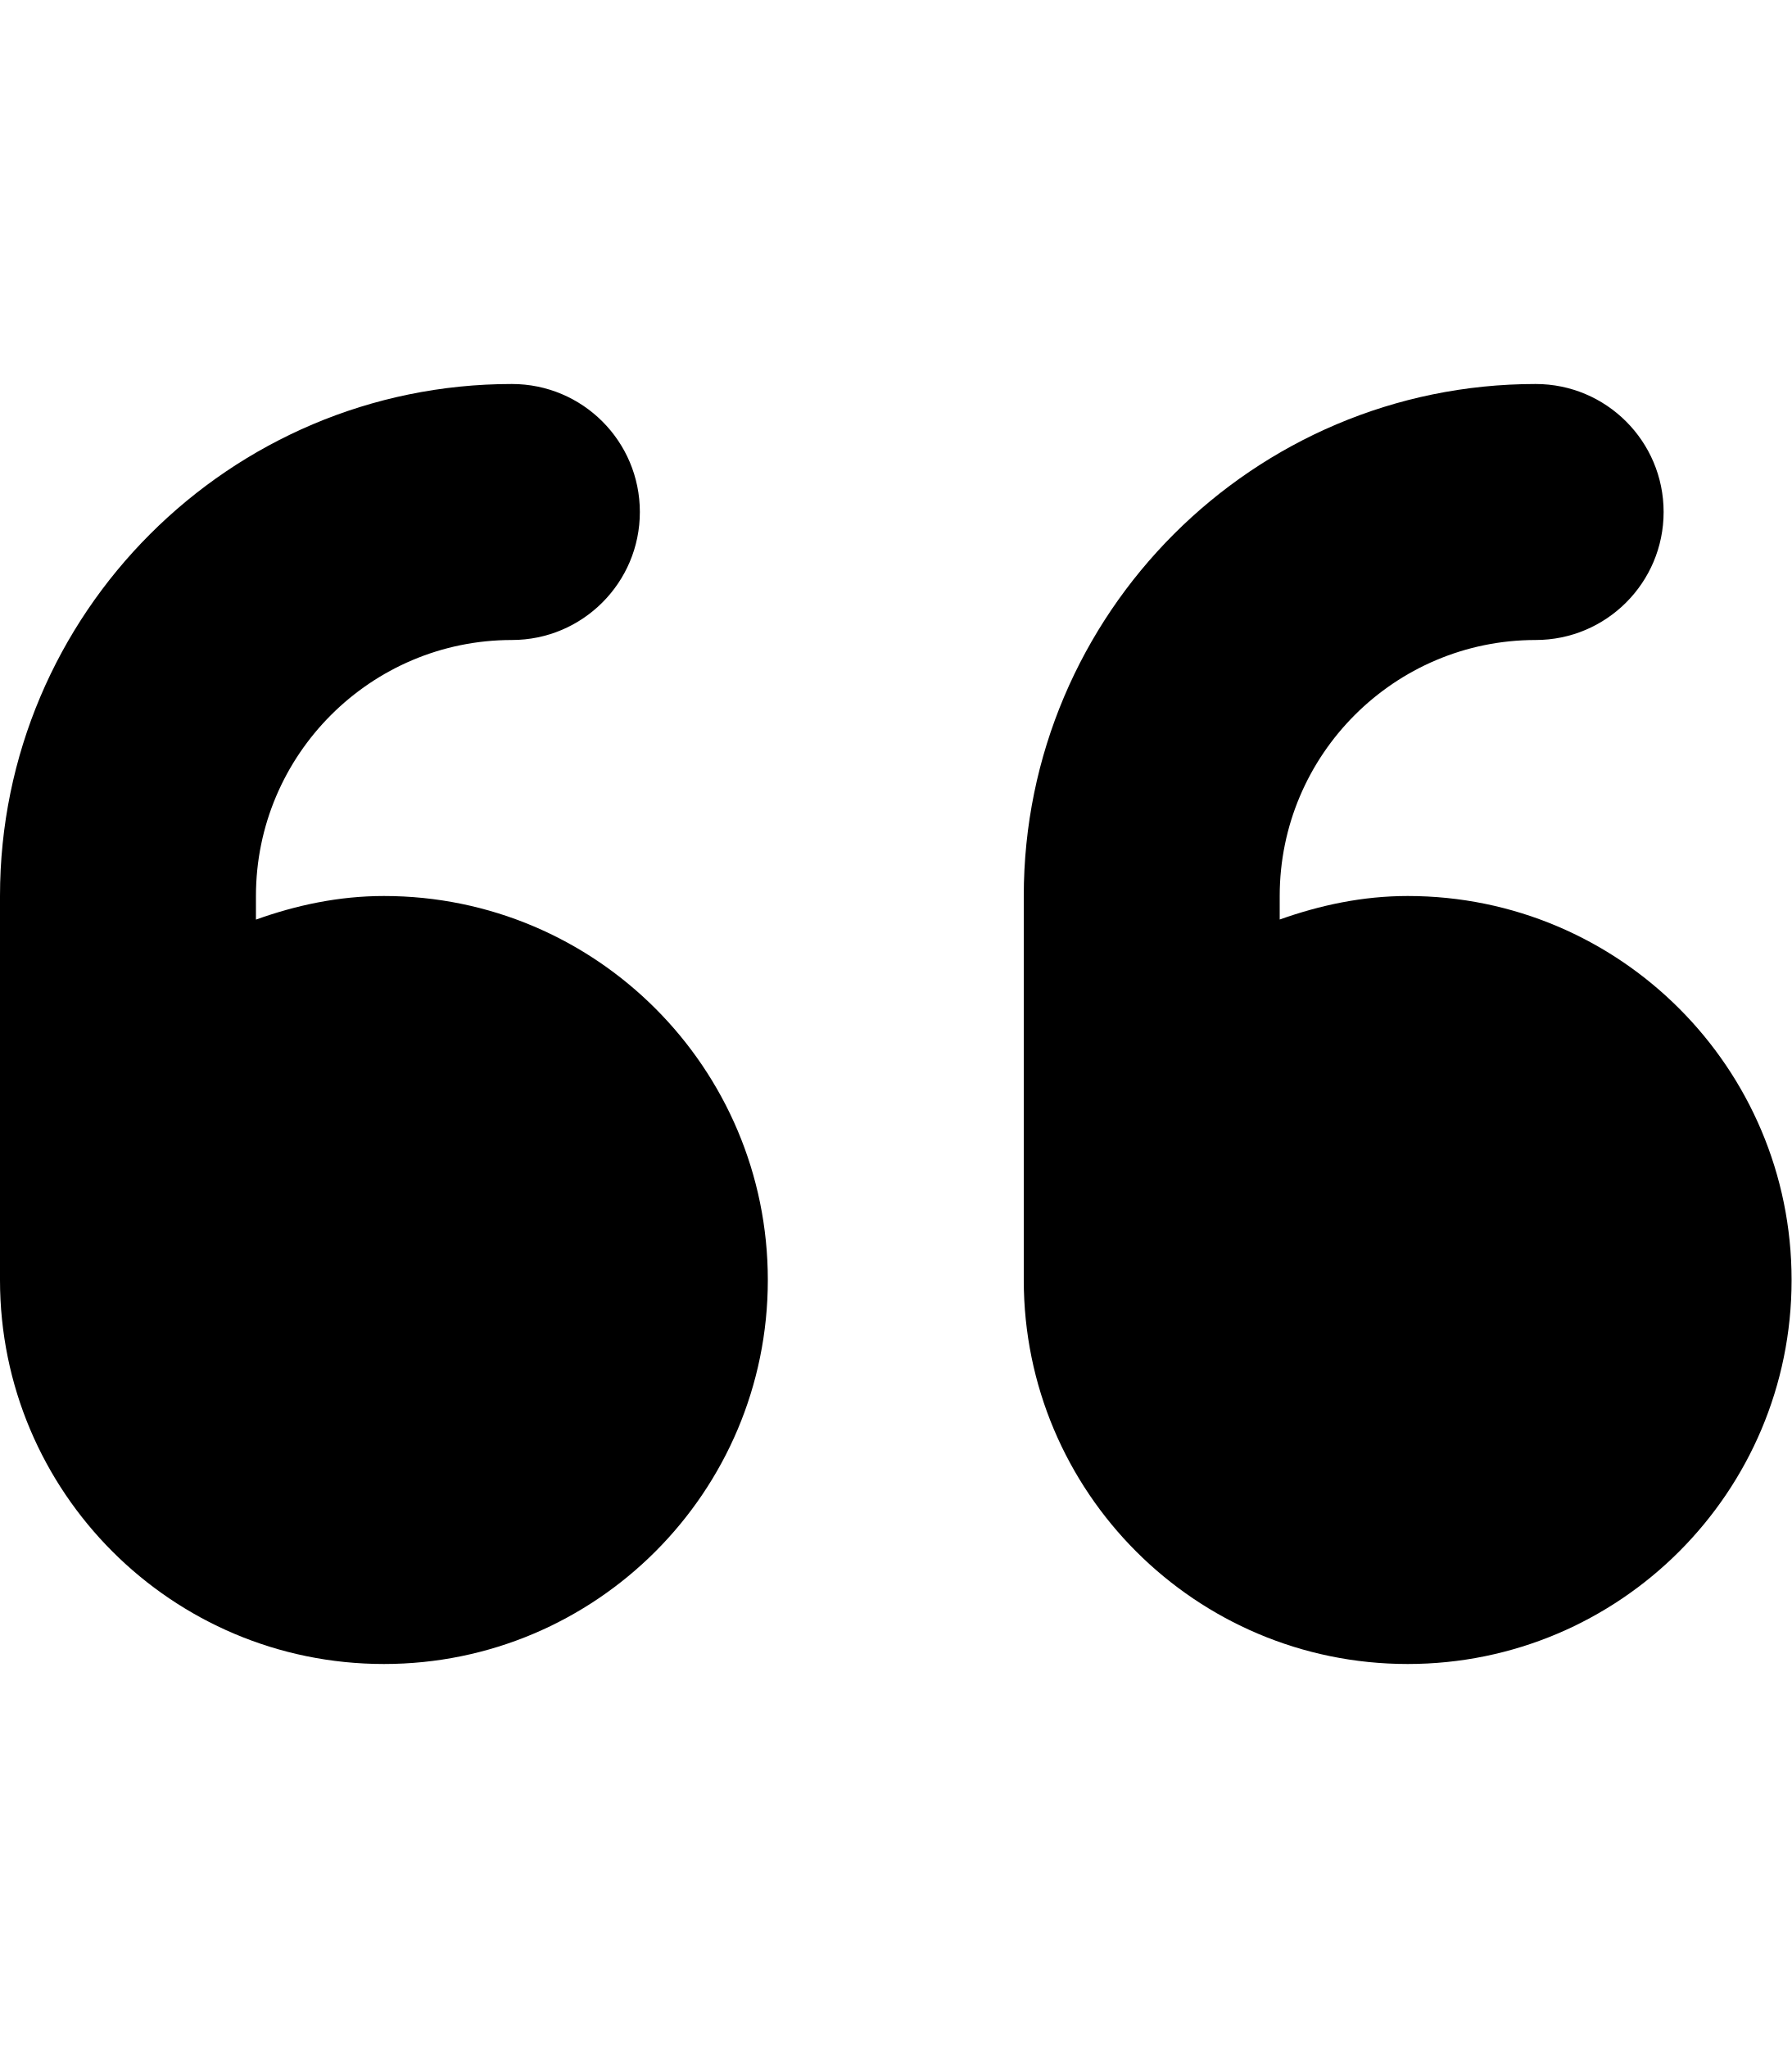
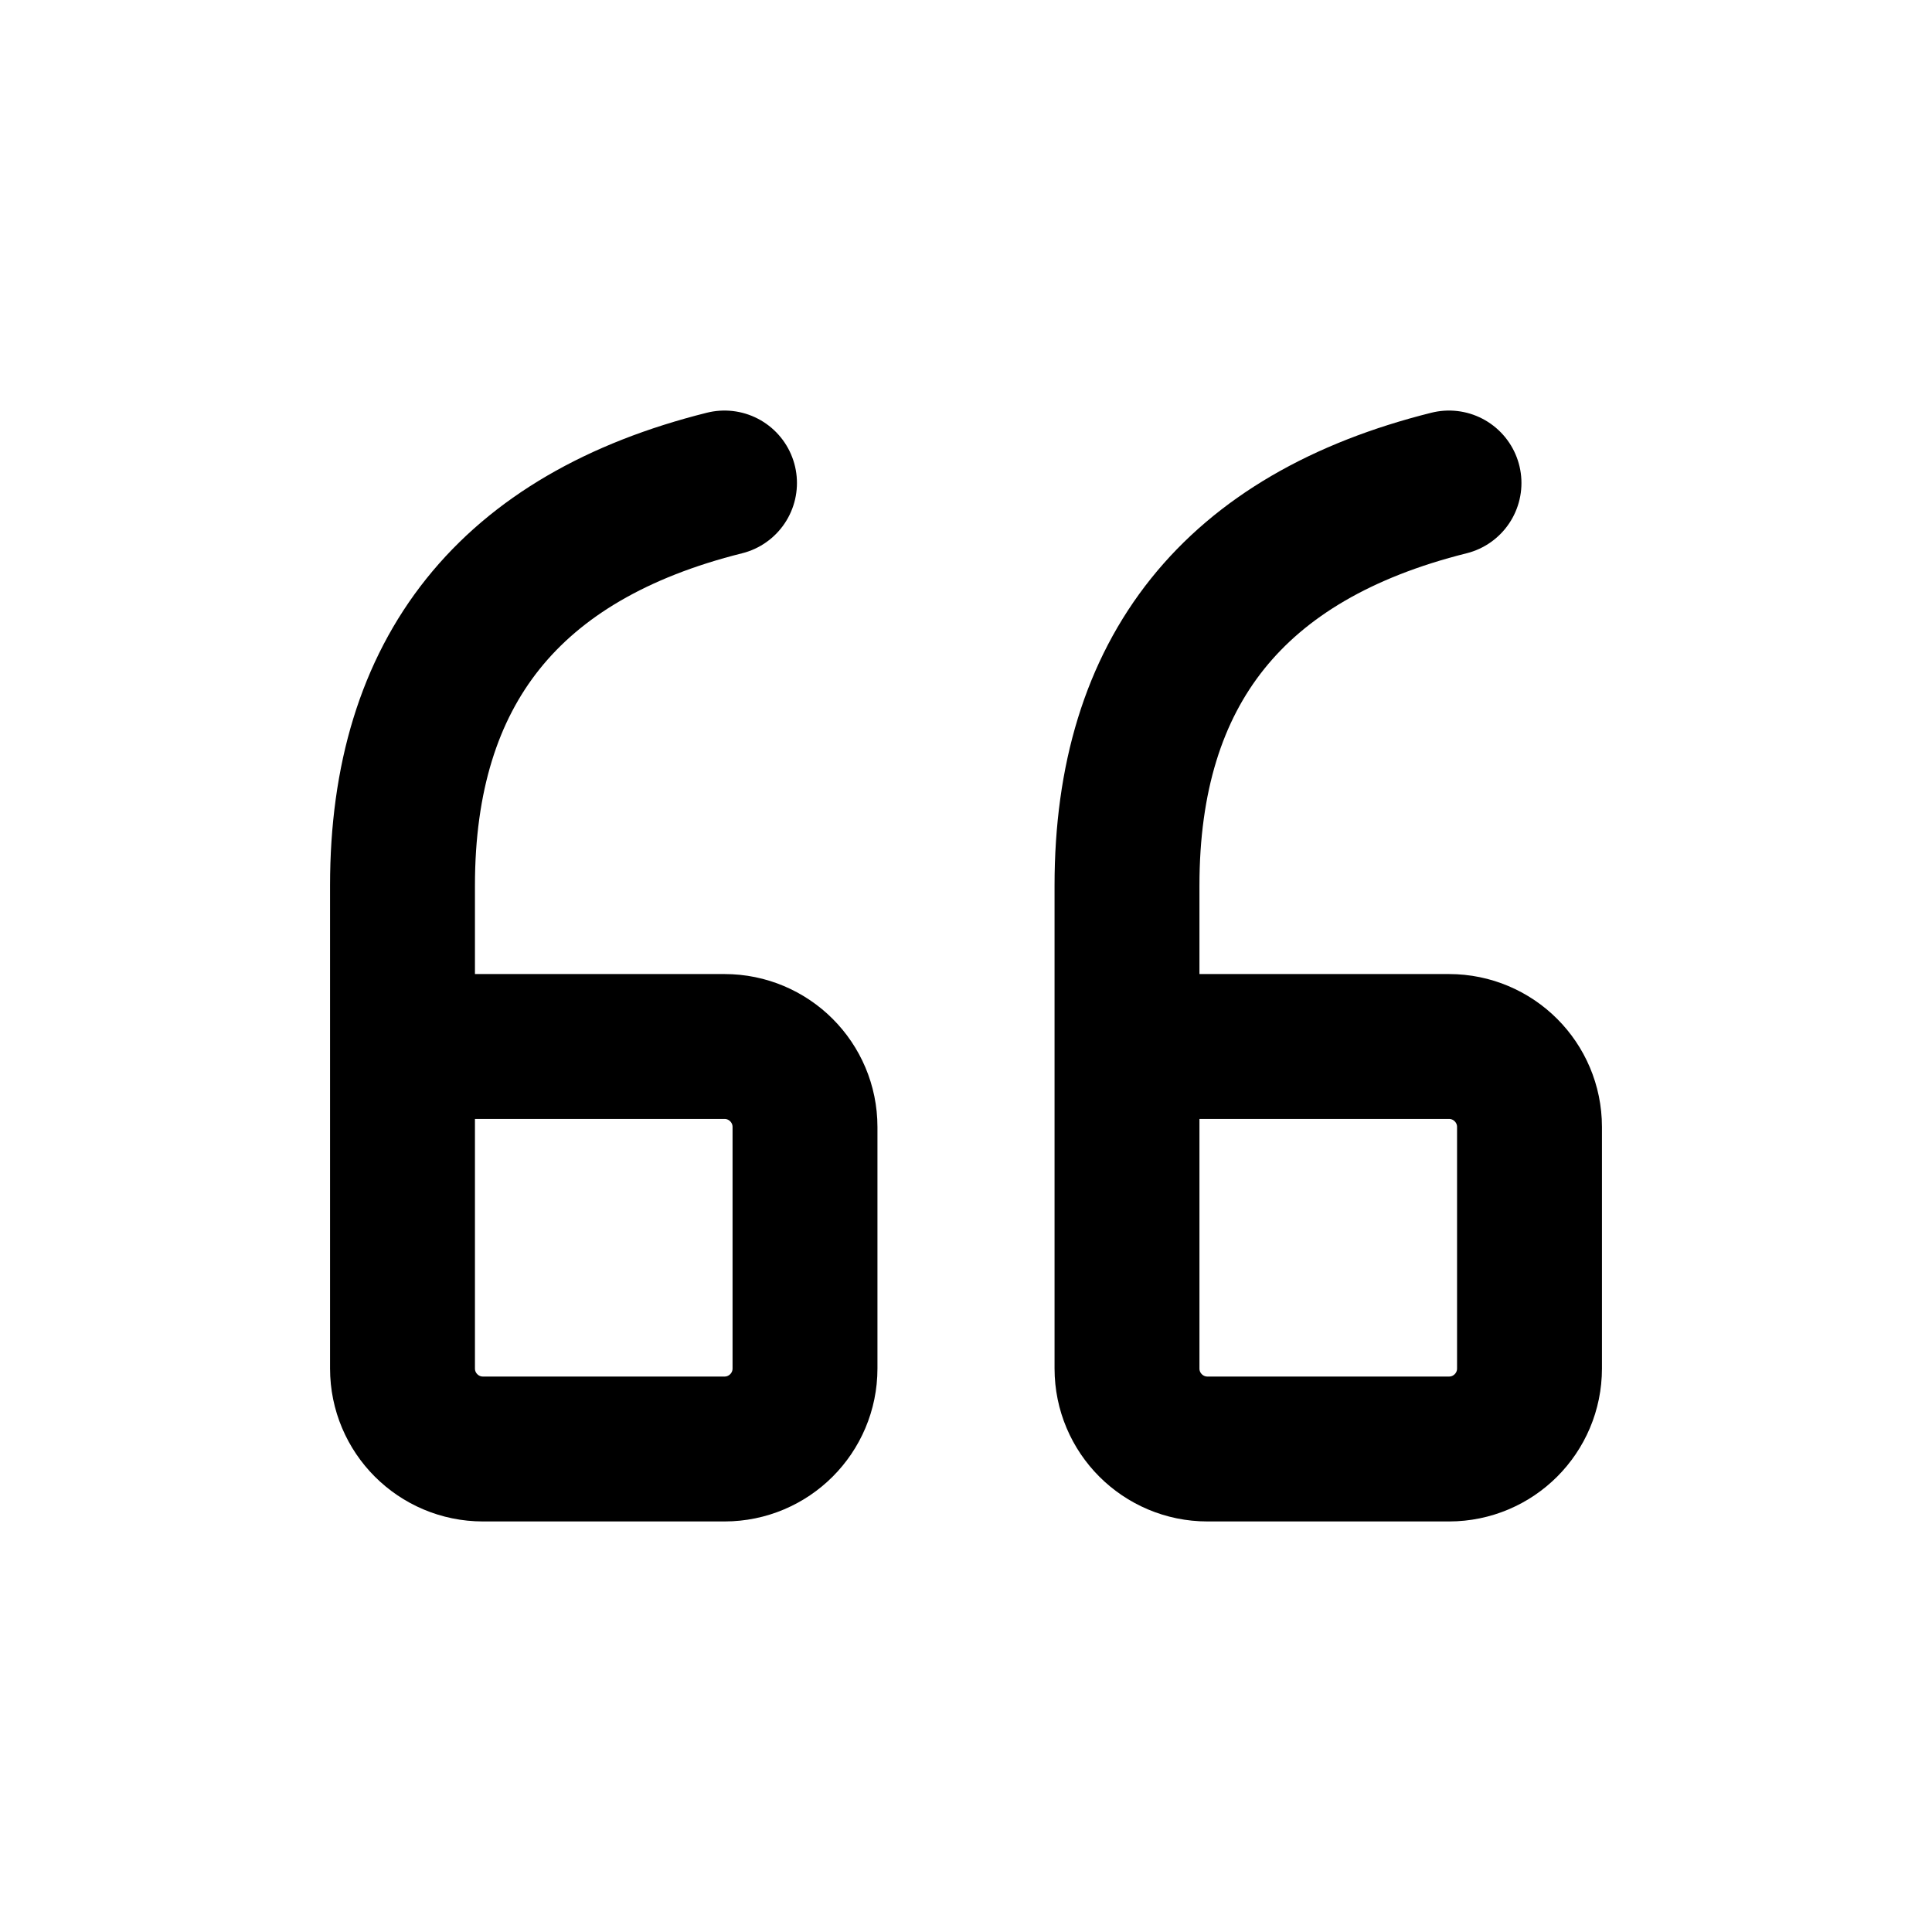
- <svg xmlns="http://www.w3.org/2000/svg" viewBox="0 0 448 512">
-   <path d="M96 224C84.72 224 74.05 226.3 64 229.9V224c0-35.3 28.7-64 64-64c17.67 0 32-14.33 32-32S145.7 96 128 96C57.42 96 0 153.4 0 224v96c0 53.02 42.98 96 96 96s96-42.98 96-96S149 224 96 224zM352 224c-11.28 0-21.95 2.305-32 5.879V224c0-35.3 28.7-64 64-64c17.67 0 32-14.33 32-32s-14.33-32-32-32c-70.58 0-128 57.42-128 128v96c0 53.02 42.98 96 96 96s96-42.98 96-96S405 224 352 224z" />
+ <svg xmlns="http://www.w3.org/2000/svg" width="48" height="48" viewBox="0 0 48 48">
+   <g transform="translate(48 48) rotate(180)">
+     <path d="M15,16H7a2,2,0,0,1-2-2V8A2,2,0,0,1,7,6h6a2,2,0,0,1,2,2V20q0,8-8,10" transform="translate(5 6)" fill="none" stroke="currentcolor" stroke-linecap="round" stroke-linejoin="round" stroke-width="3.6" />
+     <path d="M24,16H16a2,2,0,0,1-2-2V8a2,2,0,0,1,2-2h6a2,2,0,0,1,2,2V20q0,8-8,10" transform="translate(14 6)" fill="none" stroke="currentcolor" stroke-linecap="round" stroke-linejoin="round" stroke-width="3.6" />
+   </g>
</svg>
